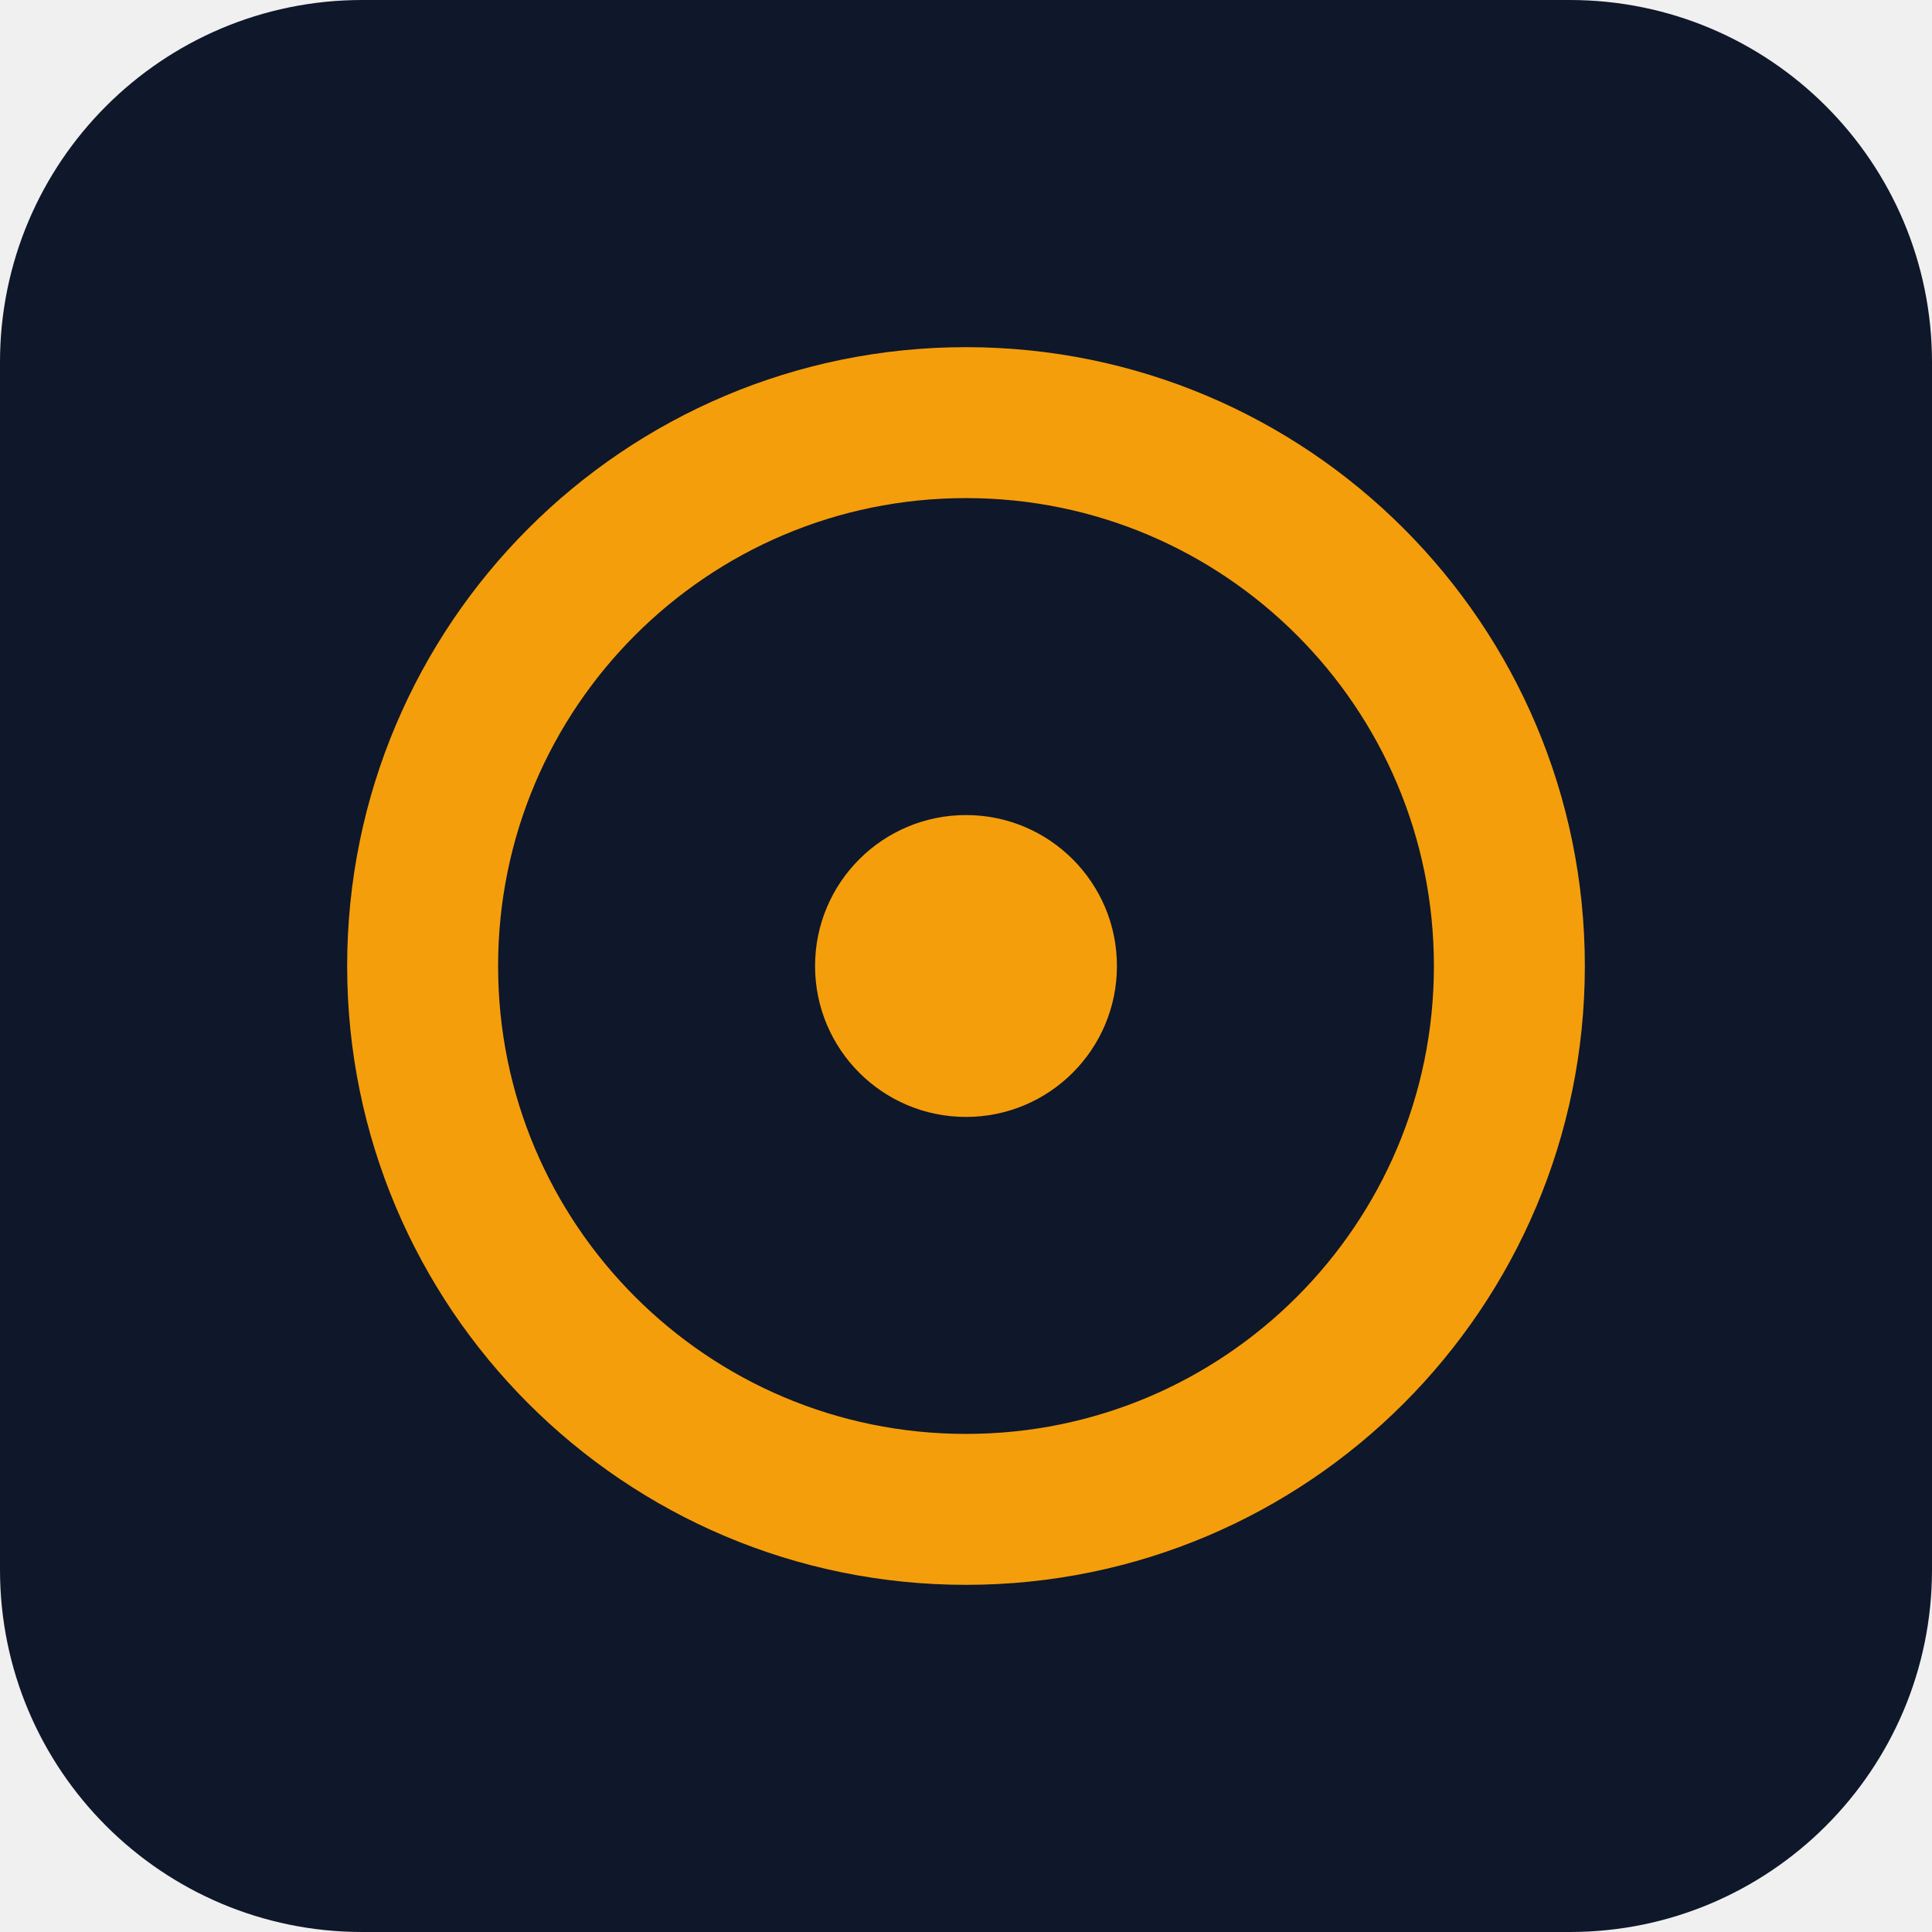
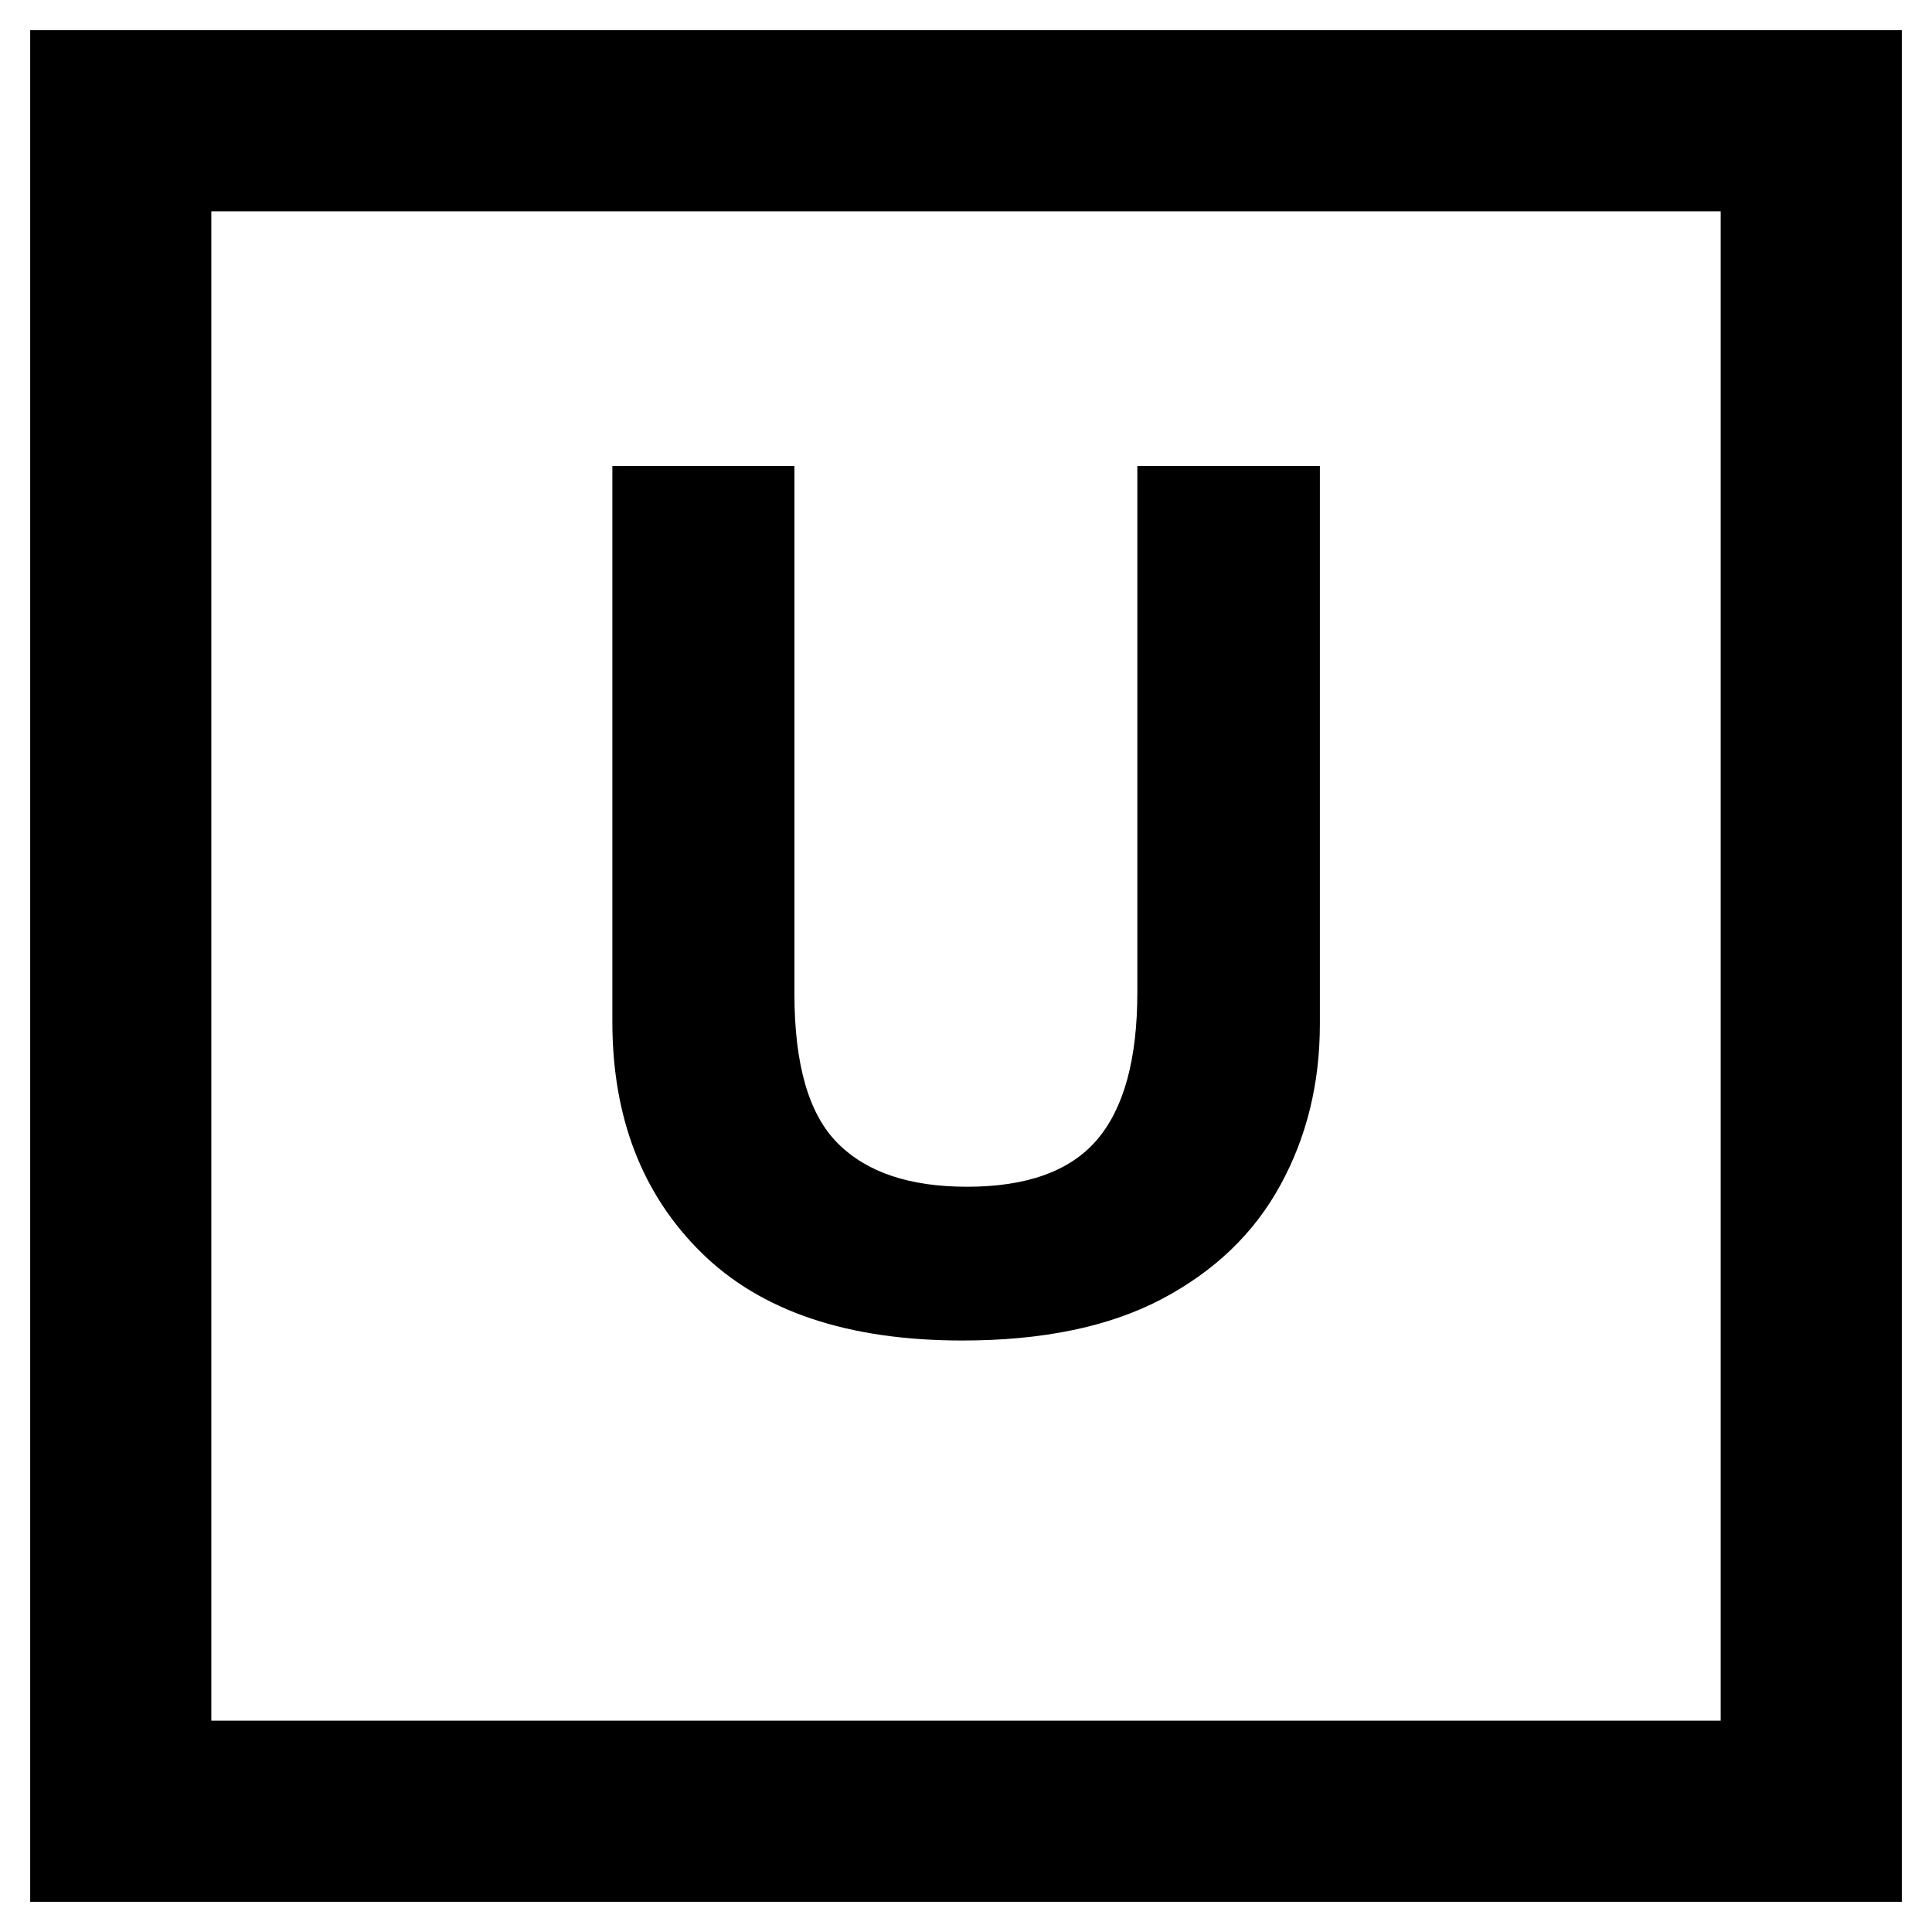
- <svg xmlns="http://www.w3.org/2000/svg" viewBox="0 0 32 32" width="32" height="32">
-   <rect width="32" height="32" rx="6" fill="#0f172a" />
-   <circle cx="16" cy="16" r="9" fill="none" stroke="#f59e0b" stroke-width="2.5" />
-   <circle cx="16" cy="16" r="2.5" fill="#f59e0b" />
+ <svg xmlns="http://www.w3.org/2000/svg" viewBox="0 0 64 64" width="64" height="64">
+   <rect width="64" height="64" fill="#ffffff" />
+   <rect x="4" y="4" width="56" height="56" fill="none" stroke="#000000" stroke-width="6" />
+   <text x="32" y="44" font-family="Arial Black, Archivo Black, sans-serif" font-size="40" font-weight="900" text-anchor="middle" fill="#000000">U</text>
</svg>
